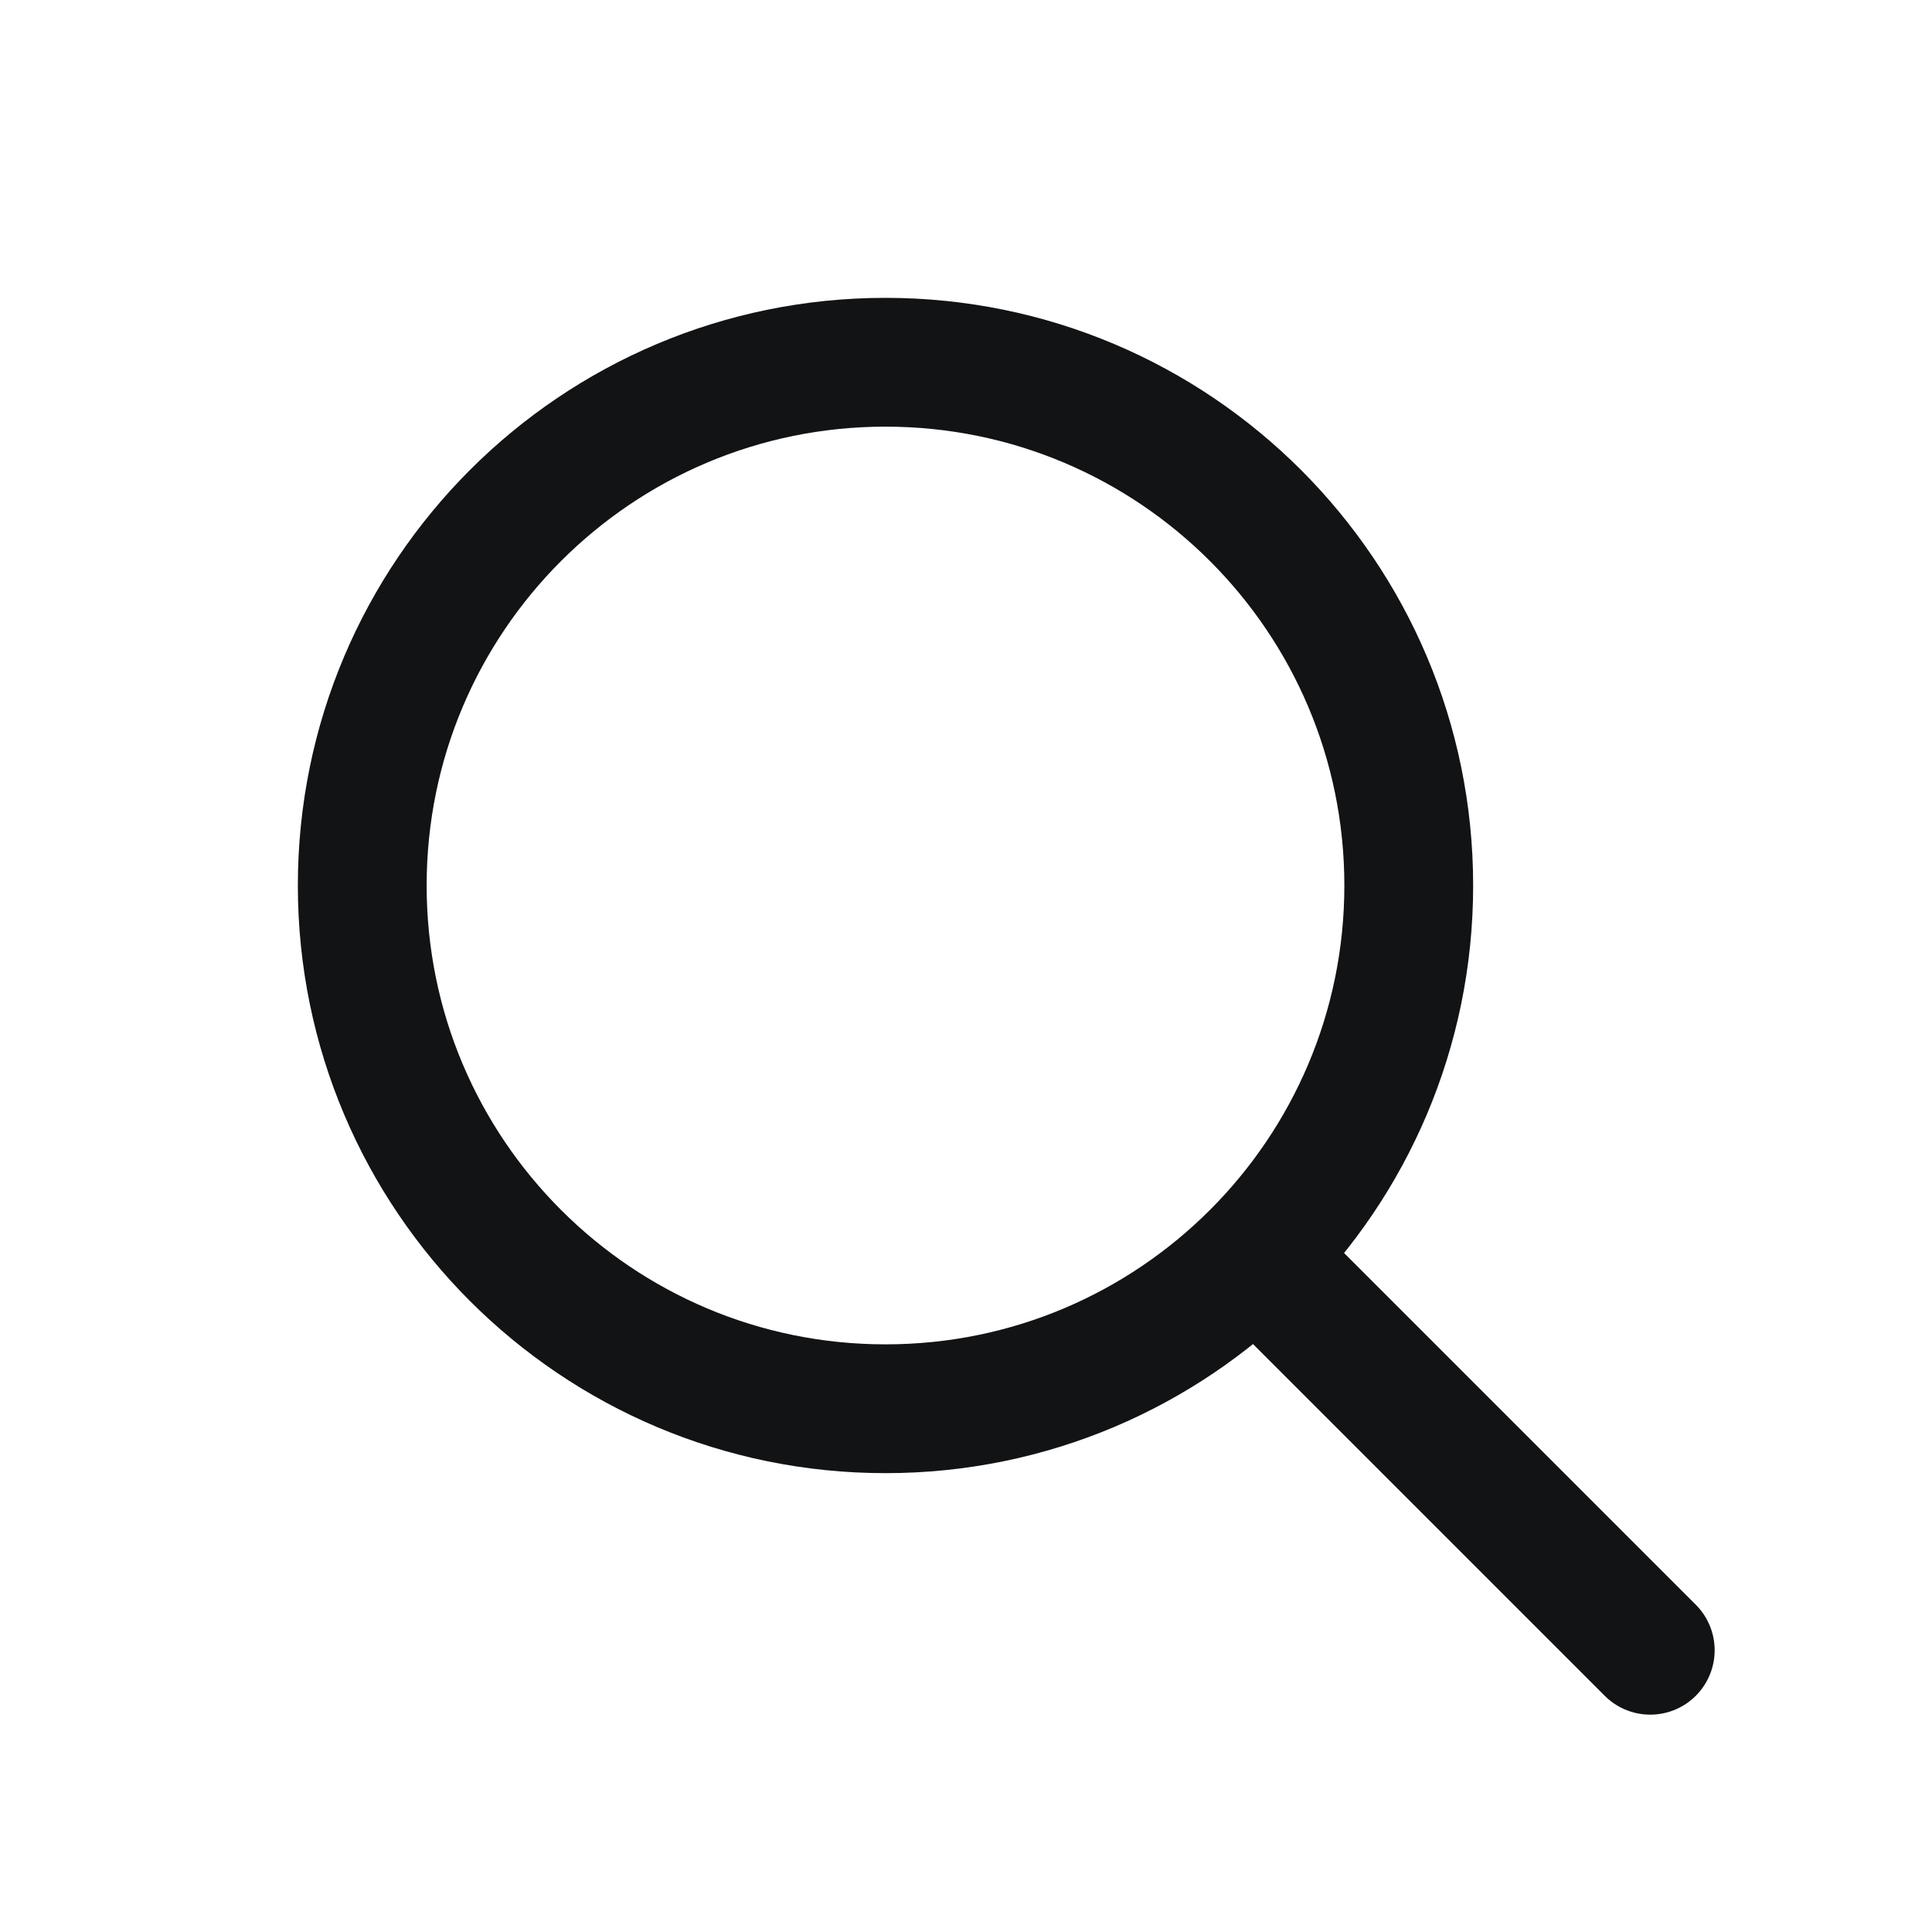
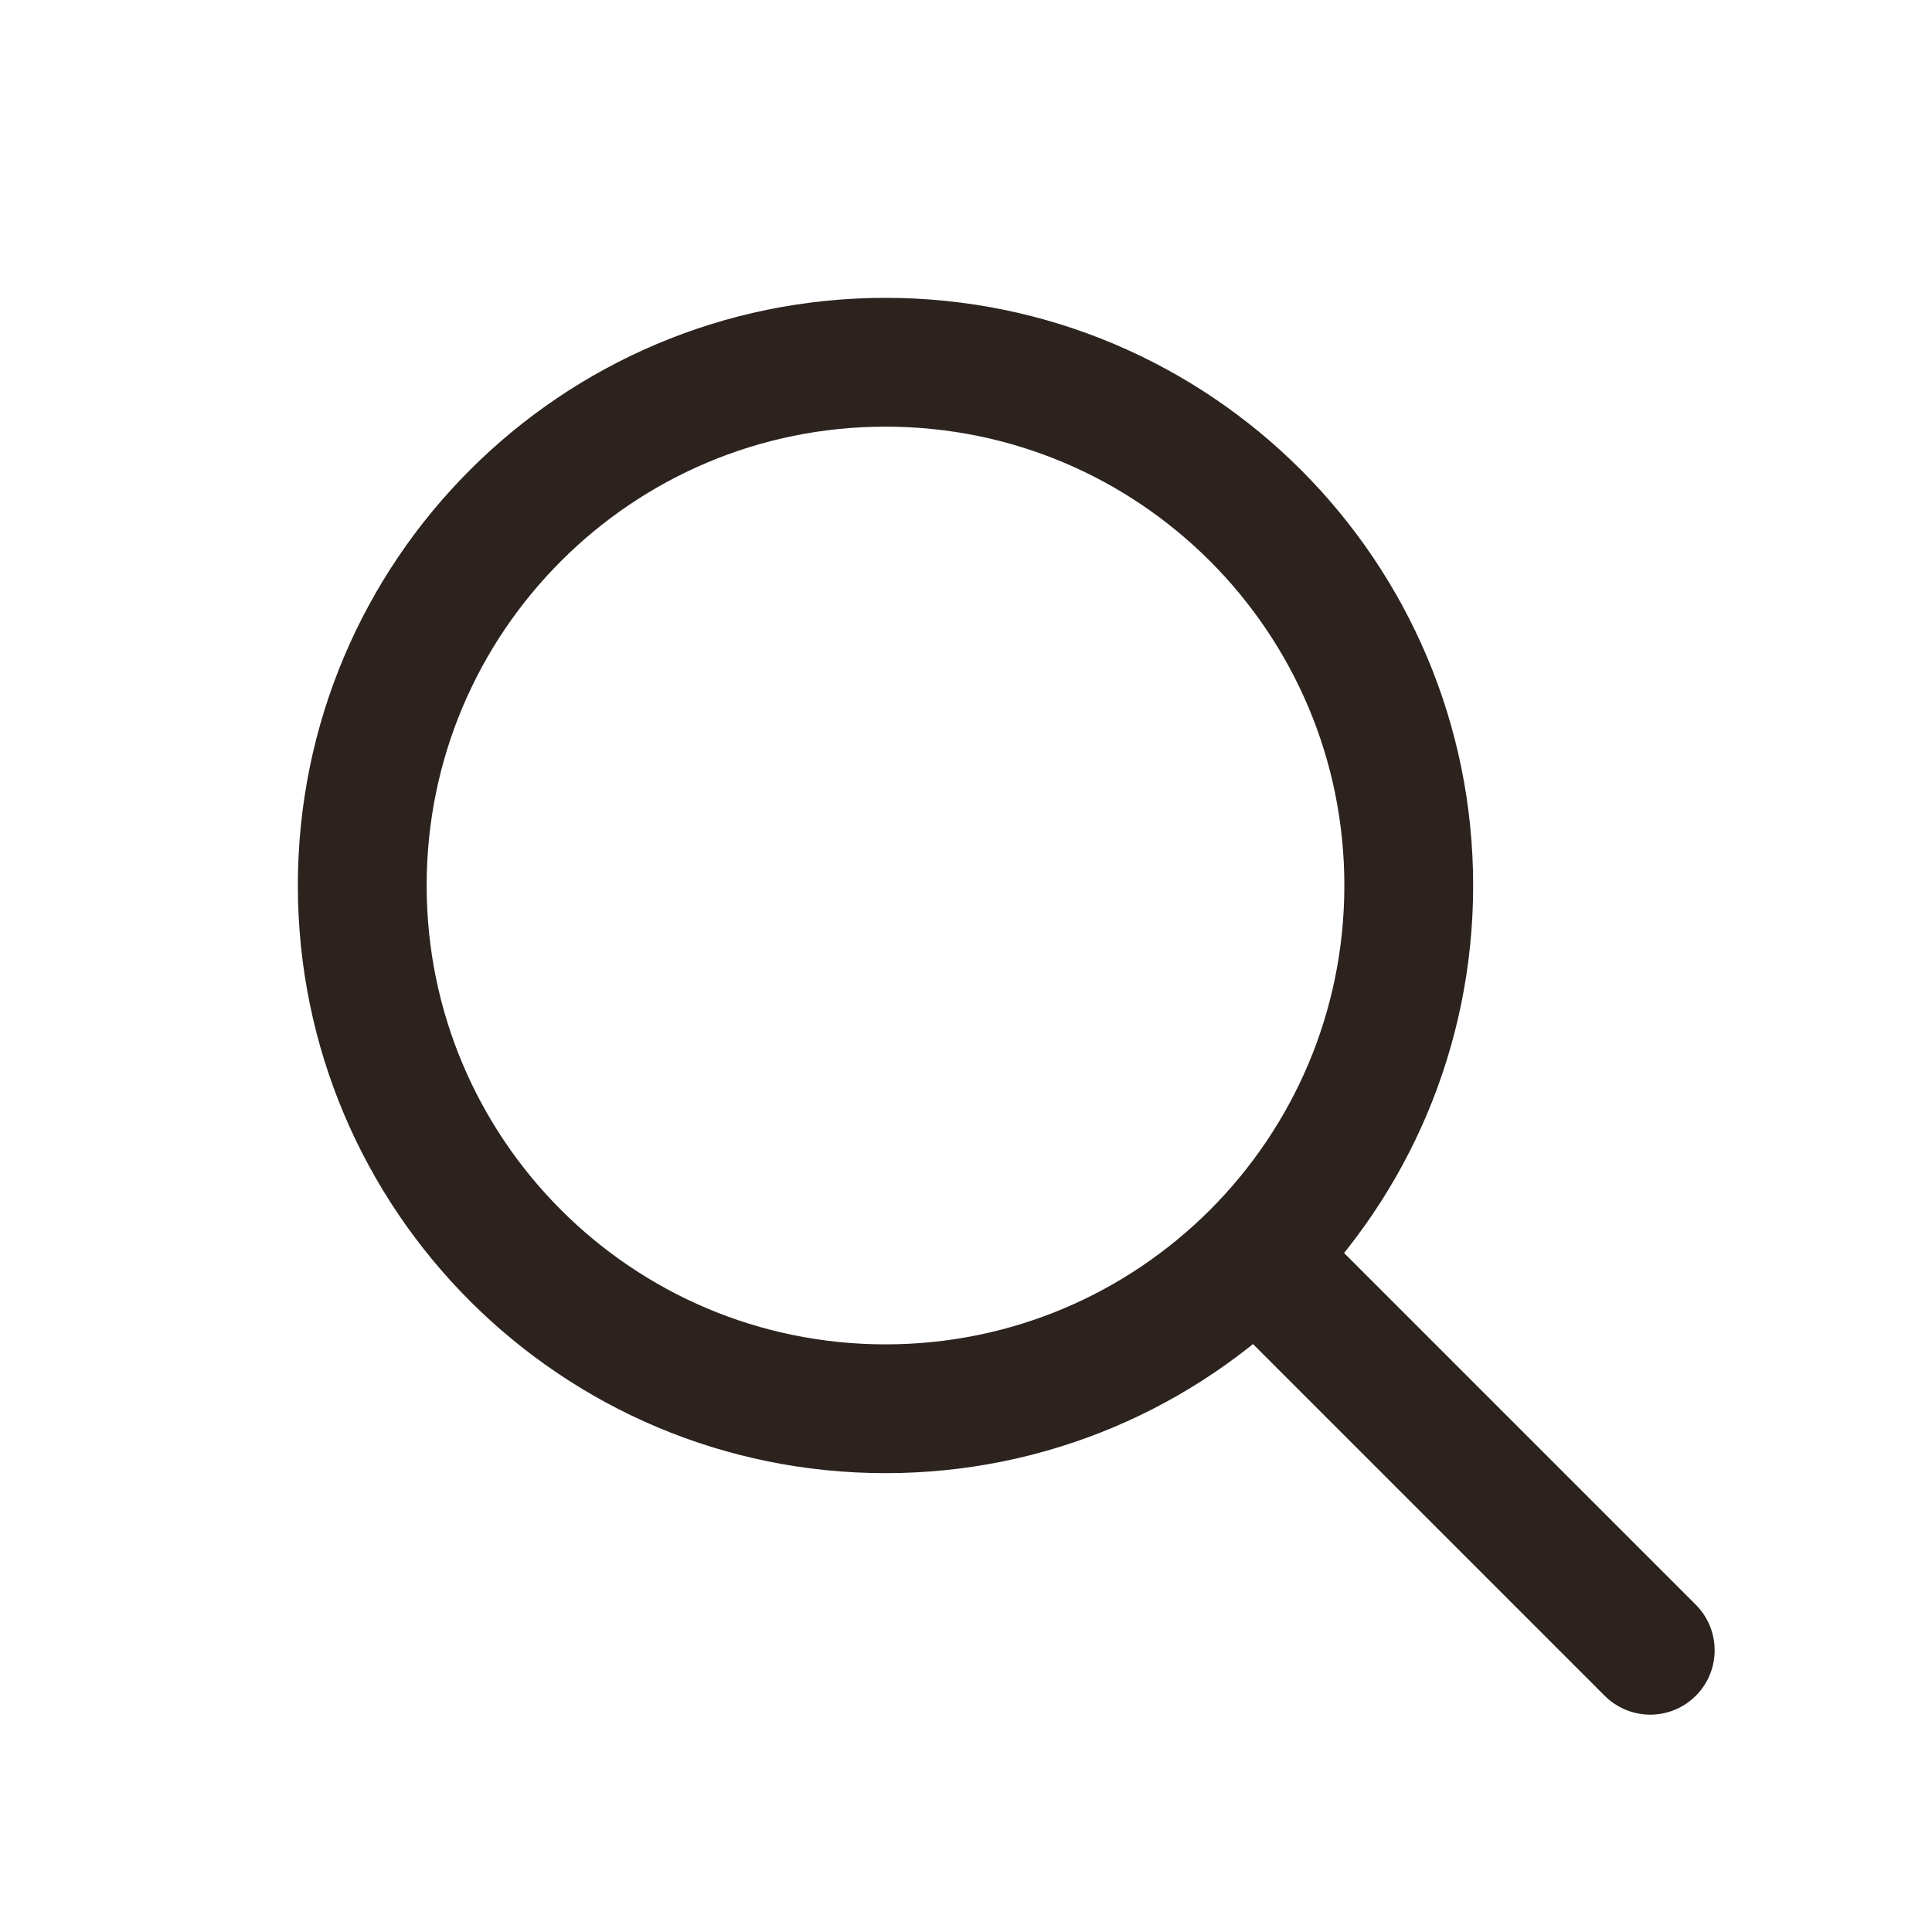
- <svg xmlns="http://www.w3.org/2000/svg" viewBox="0 0 24 24" width="24" height="24" fill="none" stroke="#111315" stroke-width="1.6" stroke-linecap="round" stroke-linejoin="round">
+ <svg xmlns="http://www.w3.org/2000/svg" viewBox="0 0 24 24" width="24" height="24" fill="none" stroke="#2C221E" stroke-width="1.6" stroke-linecap="round" stroke-linejoin="round">
  <circle cx="11" cy="11" r="6.5" />
  <path d="M16 16l4.5 4.5" />
</svg>
